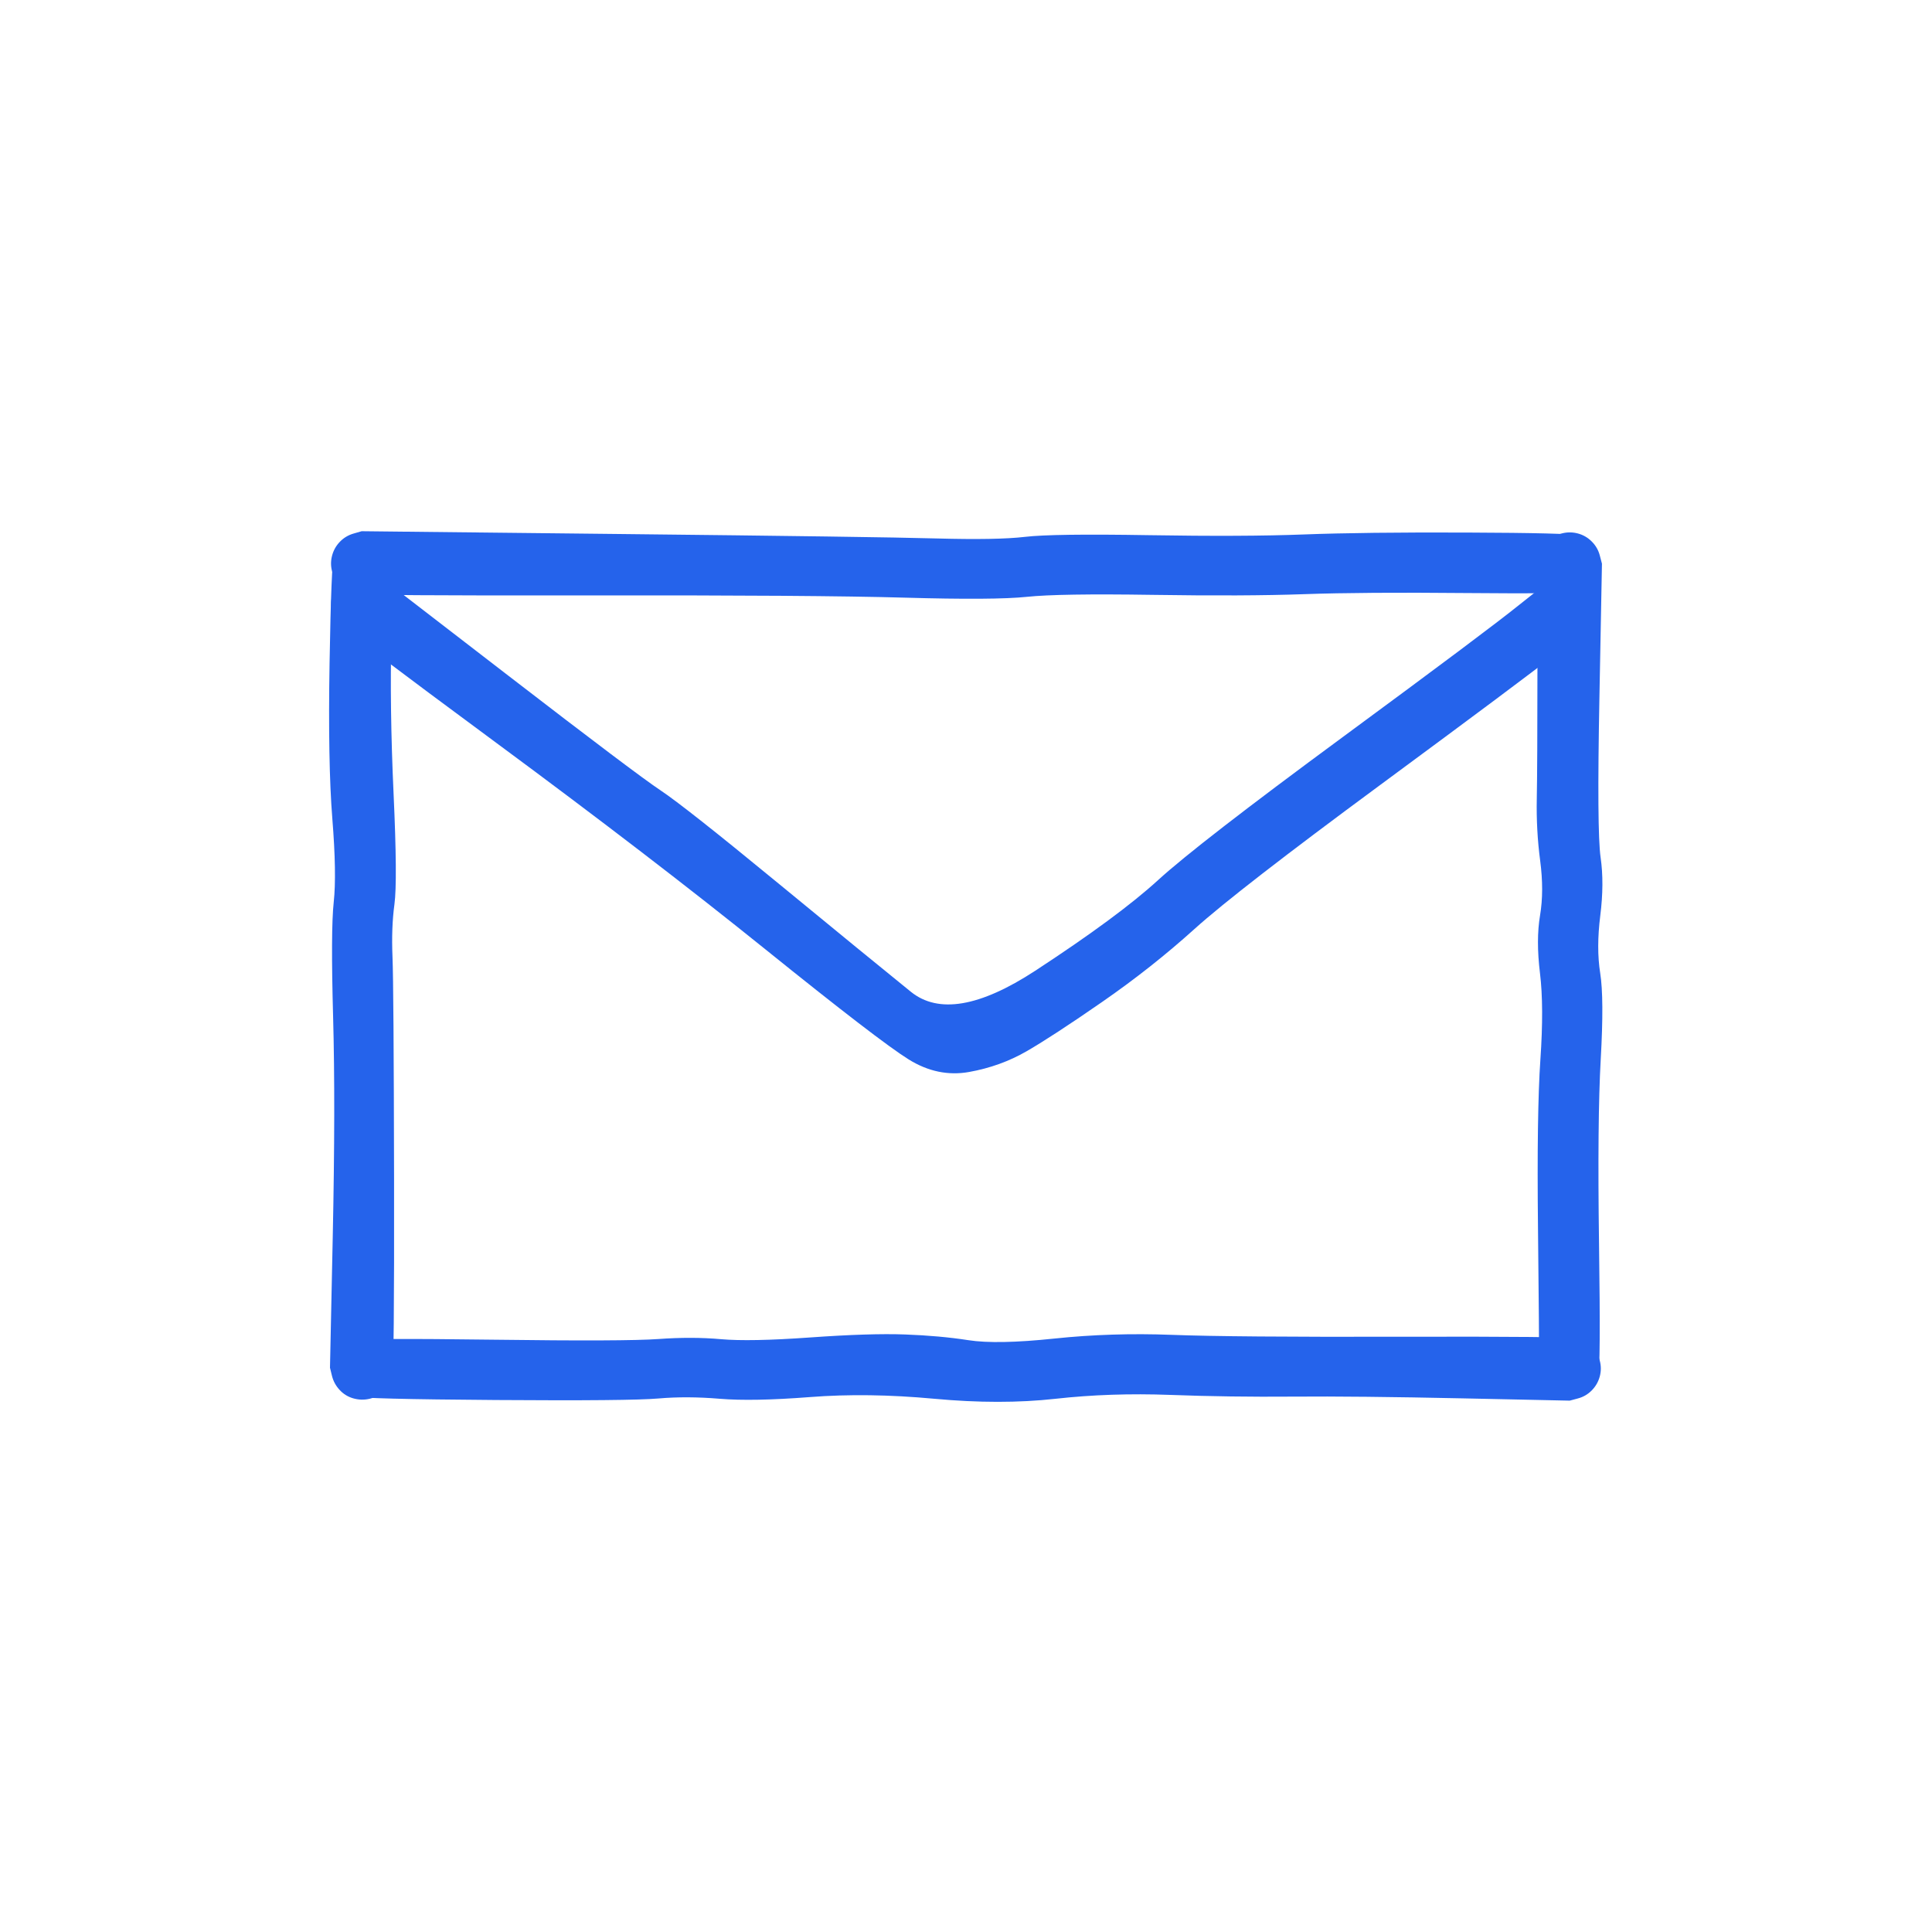
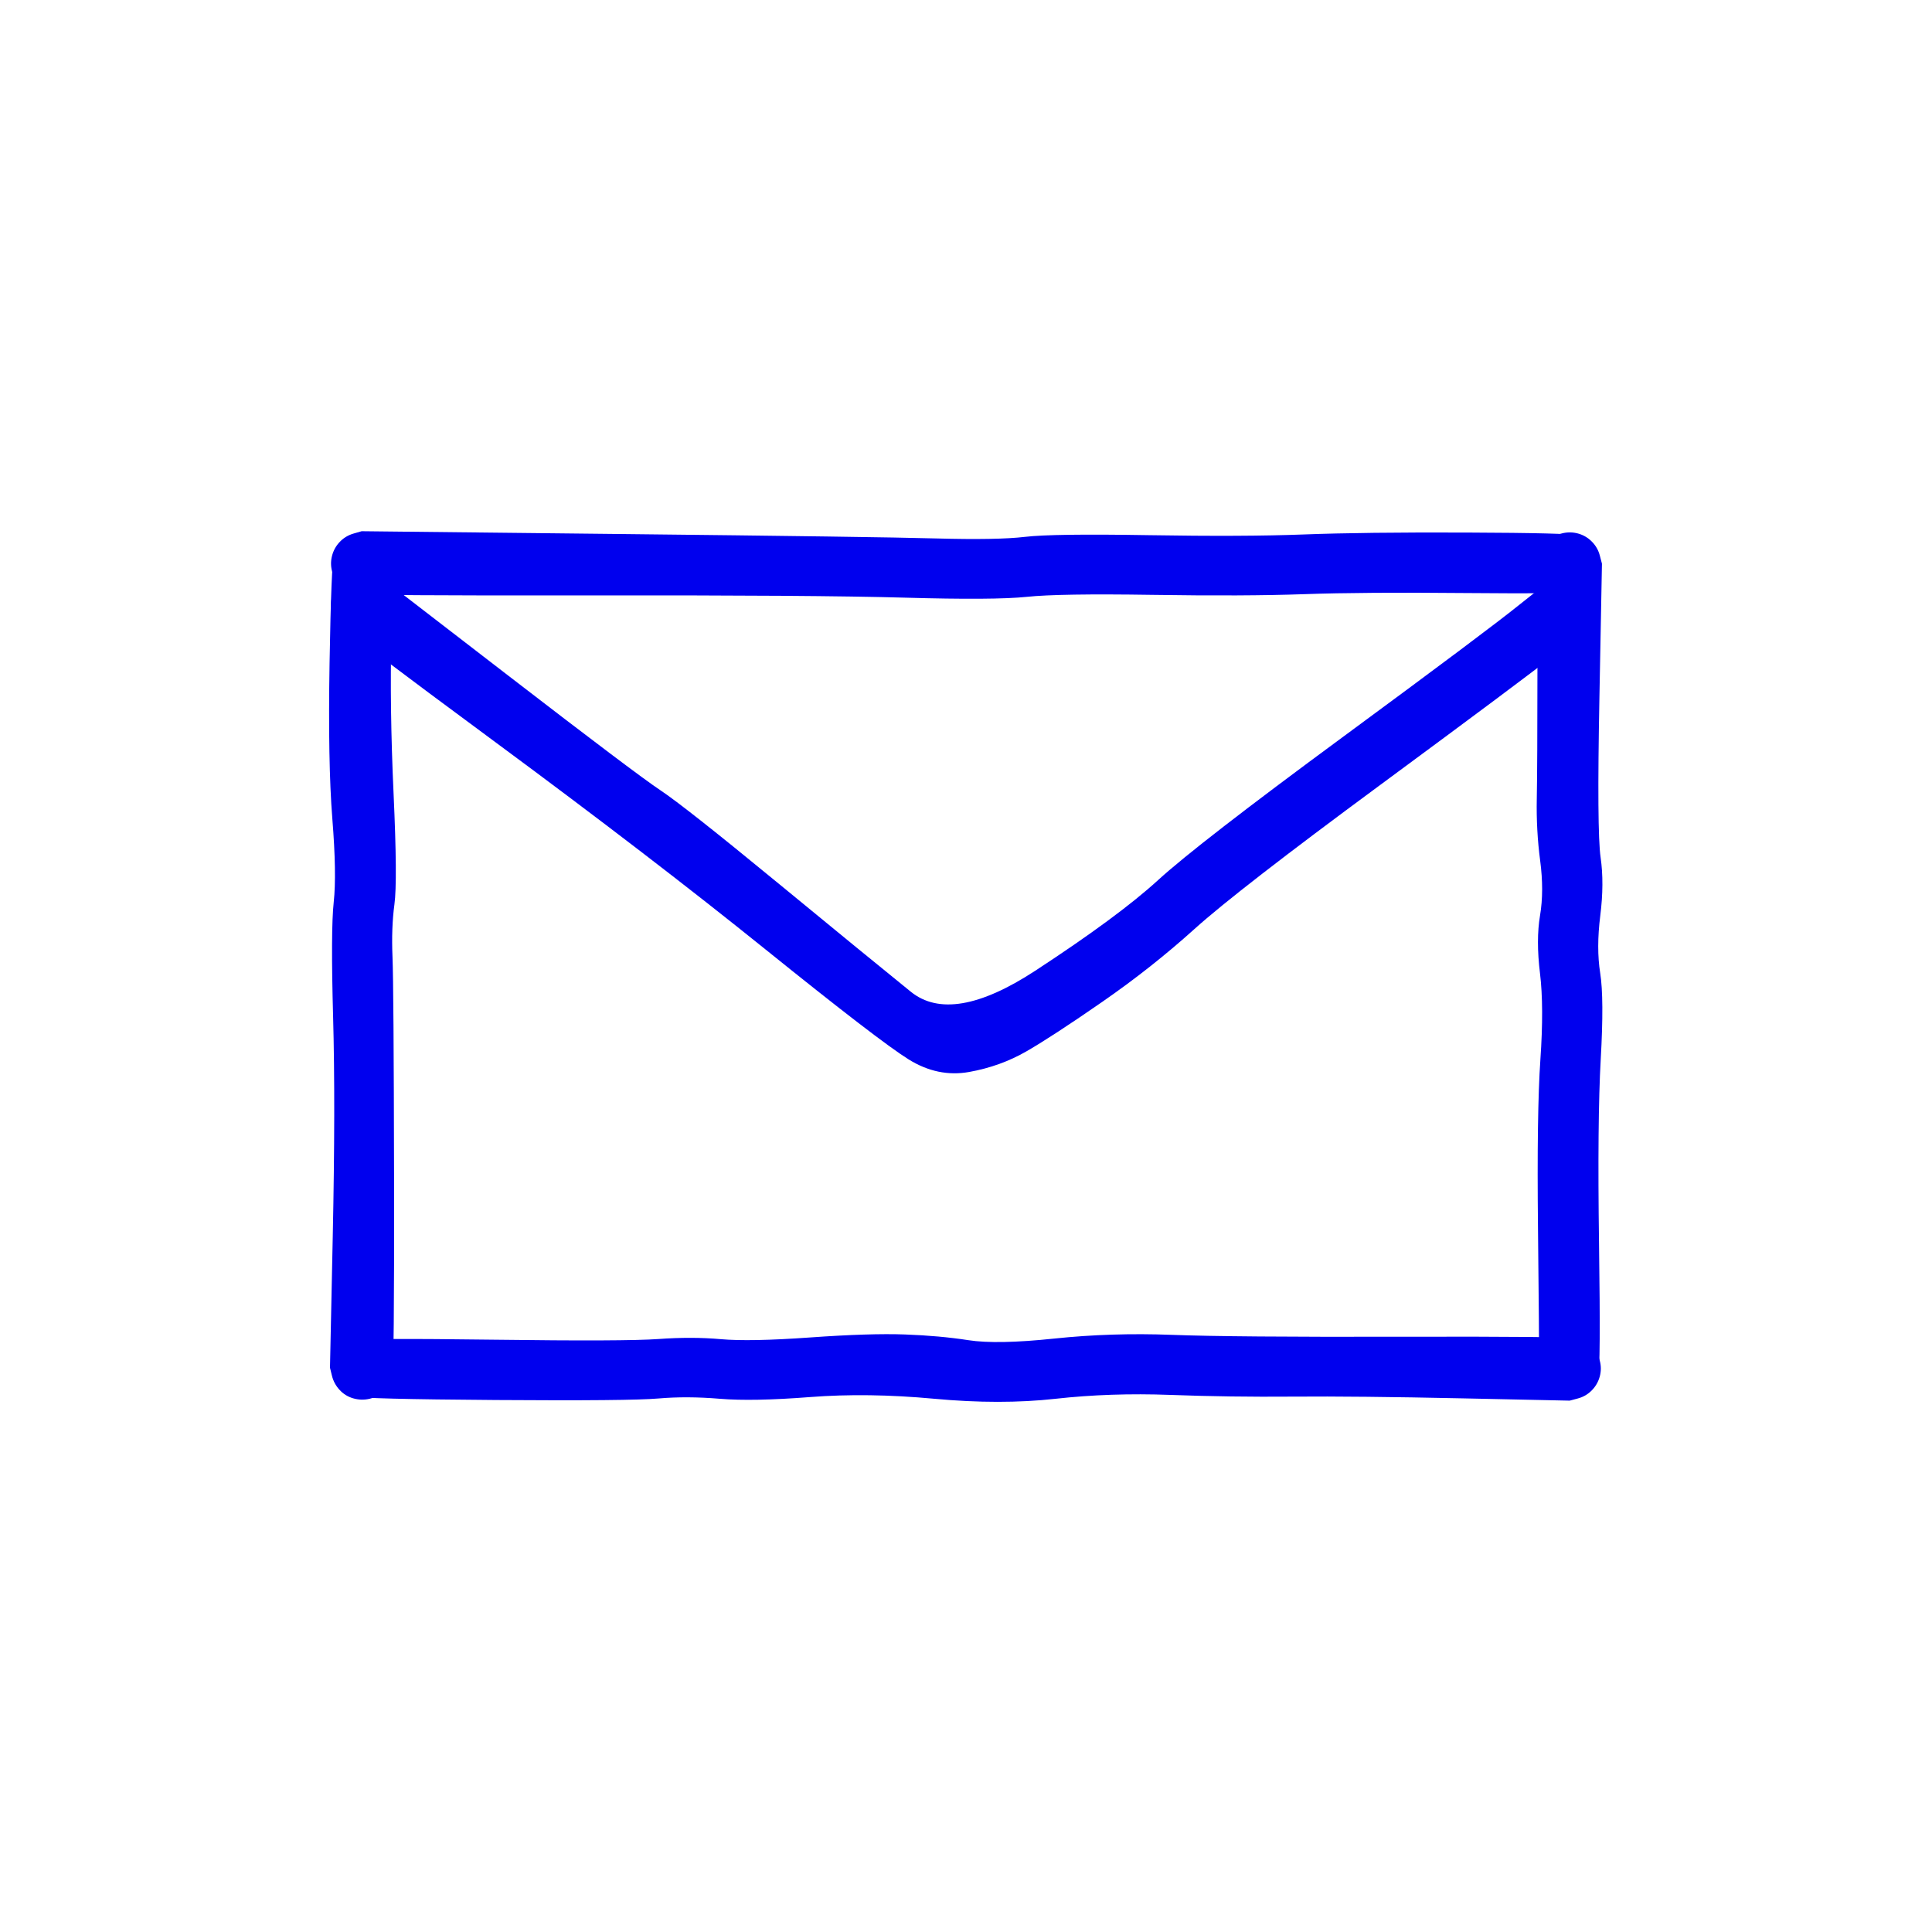
<svg xmlns="http://www.w3.org/2000/svg" width="96" height="96" viewBox="0 0 96 96" role="img" aria-label="Email hand-drawn outline icon">
-   <path d="M30.735,26.534 Q43.499,26.671 46.526,26.755 T50.934,26.676 57.06,26.592 64.781,26.557 72.871,26.462 78.408,26.604 79.115,27.066 79.446,27.843 79.29,28.672 78.699,29.276 77.872,29.449 77.089,29.134 76.613,28.436 76.604,27.592 77.066,26.885 77.843,26.554 78.673,26.71 79.276,27.301 79.449,28.128 79.133,28.911 78.436,29.387 72.879,29.468 64.796,29.524 57.245,29.558 51.028,29.656 44.955,29.697 29.262,29.586 17.627,29.504 16.925,29.116 16.511,28.428 16.496,27.627 16.884,26.925 17.572,26.511 17.971,26.396 30.735,26.534 Z" fill="#2563eb" />
-   <path d="M79.474,34.663 Q79.347,41.318 79.533,42.604 T79.517,45.497 79.513,48.354 79.54,52.621 79.455,61.819 79.413,68.426 78.938,69.139 78.147,69.469 77.306,69.302 76.699,68.697 76.531,67.857 76.858,67.065 77.57,66.588 78.427,66.587 79.14,67.062 79.469,67.854 79.302,68.694 78.697,69.301 77.857,69.469 77.065,69.142 76.588,68.43 76.47,67.384 76.422,61.027 76.541,52.649 76.521,48.358 76.524,45.487 76.53,42.764 76.362,39.691 76.395,33.057 76.509,27.592 76.913,26.901 77.608,26.505 78.408,26.509 79.099,26.913 79.495,27.608 79.6,28.009 79.474,34.663 Z" fill="#2563eb" />
-   <path d="M72.695,69.484 Q67.391,69.371 64.25,69.397 T58.144,69.312 52.446,69.505 46.414,69.503 40.257,69.419 35.763,69.504 32.713,69.49 24.64,69.566 17.561,69.386 16.865,68.908 16.552,68.124 16.727,67.299 17.331,66.709 18.161,66.555 18.936,66.888 19.396,67.596 19.386,68.439 18.908,69.135 18.124,69.448 17.299,69.273 16.709,68.669 16.555,67.839 16.888,67.064 17.596,66.604 24.542,66.569 32.723,66.535 35.821,66.543 40.247,66.458 44.969,66.309 48.119,66.593 52.385,66.513 58.231,66.328 69.612,66.422 78.4,66.51 79.092,66.91 79.49,67.602 79.49,68.401 79.09,69.092 78.398,69.49 77.999,69.597 72.695,69.484 Z" fill="#2563eb" />
-   <path d="M16.535,61.41 Q16.672,54.86 16.552,50.532 T16.583,44.822 16.513,40.676 16.376,32.944 16.596,27.553 17.081,26.848 17.876,26.532 18.713,26.711 19.309,27.324 19.464,28.165 19.125,28.951 18.408,29.416 17.552,29.404 16.848,28.918 16.532,28.123 16.711,27.287 17.324,26.691 18.165,26.536 18.951,26.875 19.416,27.592 19.45,31.562 19.557,39.445 19.599,44.937 19.503,47.55 19.581,58.526 19.485,68.437 19.068,69.121 18.364,69.505 17.563,69.486 16.878,69.068 16.495,68.364 16.397,67.961 16.535,61.41 Z" fill="#2563eb" />
-   <path d="M25.285,33.594 Q31.602,38.462 32.818,39.27 T38.624,43.852 45.261,49.281 51.437,48.238 57.544,43.732 66.71,36.632 75.472,30.069 77.461,28.636 78.31,28.566 79.054,28.98 79.443,29.737 79.346,30.584 78.795,31.233 77.976,31.467 77.165,31.206 76.636,30.539 76.566,29.69 76.98,28.946 77.737,28.557 78.584,28.654 79.233,29.205 79.467,30.024 79.206,30.835 77.309,32.486 68.575,39.009 59.352,46.162 54.772,49.781 51.015,52.234 48.155,53.266 45.147,52.64 38.024,47.166 24.695,36.938 16.777,30.947 16.468,30.209 16.569,29.415 17.053,28.777 17.791,28.468 18.585,28.569 18.969,28.726 25.285,33.594 Z" fill="#2563eb" />
+   <path d="M30.735,26.534 Q43.499,26.671 46.526,26.755 T50.934,26.676 57.06,26.592 64.781,26.557 72.871,26.462 78.408,26.604 79.115,27.066 79.446,27.843 79.29,28.672 78.699,29.276 77.872,29.449 77.089,29.134 76.613,28.436 76.604,27.592 77.066,26.885 77.843,26.554 78.673,26.71 79.276,27.301 79.449,28.128 79.133,28.911 78.436,29.387 72.879,29.468 64.796,29.524 57.245,29.558 51.028,29.656 44.955,29.697 29.262,29.586 17.627,29.504 16.925,29.116 16.511,28.428 16.496,27.627 16.884,26.925 17.572,26.511 17.971,26.396 30.735,26.534 Z" fill="#0000ee" />
+   <path d="M79.474,34.663 Q79.347,41.318 79.533,42.604 T79.517,45.497 79.513,48.354 79.54,52.621 79.455,61.819 79.413,68.426 78.938,69.139 78.147,69.469 77.306,69.302 76.699,68.697 76.531,67.857 76.858,67.065 77.57,66.588 78.427,66.587 79.14,67.062 79.469,67.854 79.302,68.694 78.697,69.301 77.857,69.469 77.065,69.142 76.588,68.43 76.47,67.384 76.422,61.027 76.541,52.649 76.521,48.358 76.524,45.487 76.53,42.764 76.362,39.691 76.395,33.057 76.509,27.592 76.913,26.901 77.608,26.505 78.408,26.509 79.099,26.913 79.495,27.608 79.6,28.009 79.474,34.663 Z" fill="#0000ee" />
+   <path d="M72.695,69.484 Q67.391,69.371 64.25,69.397 T58.144,69.312 52.446,69.505 46.414,69.503 40.257,69.419 35.763,69.504 32.713,69.49 24.64,69.566 17.561,69.386 16.865,68.908 16.552,68.124 16.727,67.299 17.331,66.709 18.161,66.555 18.936,66.888 19.396,67.596 19.386,68.439 18.908,69.135 18.124,69.448 17.299,69.273 16.709,68.669 16.555,67.839 16.888,67.064 17.596,66.604 24.542,66.569 32.723,66.535 35.821,66.543 40.247,66.458 44.969,66.309 48.119,66.593 52.385,66.513 58.231,66.328 69.612,66.422 78.4,66.51 79.092,66.91 79.49,67.602 79.49,68.401 79.09,69.092 78.398,69.49 77.999,69.597 72.695,69.484 Z" fill="#0000ee" />
+   <path d="M16.535,61.41 Q16.672,54.86 16.552,50.532 T16.583,44.822 16.513,40.676 16.376,32.944 16.596,27.553 17.081,26.848 17.876,26.532 18.713,26.711 19.309,27.324 19.464,28.165 19.125,28.951 18.408,29.416 17.552,29.404 16.848,28.918 16.532,28.123 16.711,27.287 17.324,26.691 18.165,26.536 18.951,26.875 19.416,27.592 19.45,31.562 19.557,39.445 19.599,44.937 19.503,47.55 19.581,58.526 19.485,68.437 19.068,69.121 18.364,69.505 17.563,69.486 16.878,69.068 16.495,68.364 16.397,67.961 16.535,61.41 Z" fill="#0000ee" />
+   <path d="M25.285,33.594 Q31.602,38.462 32.818,39.27 T38.624,43.852 45.261,49.281 51.437,48.238 57.544,43.732 66.71,36.632 75.472,30.069 77.461,28.636 78.31,28.566 79.054,28.98 79.443,29.737 79.346,30.584 78.795,31.233 77.976,31.467 77.165,31.206 76.636,30.539 76.566,29.69 76.98,28.946 77.737,28.557 78.584,28.654 79.233,29.205 79.467,30.024 79.206,30.835 77.309,32.486 68.575,39.009 59.352,46.162 54.772,49.781 51.015,52.234 48.155,53.266 45.147,52.64 38.024,47.166 24.695,36.938 16.777,30.947 16.468,30.209 16.569,29.415 17.053,28.777 17.791,28.468 18.585,28.569 18.969,28.726 25.285,33.594 Z" fill="#0000ee" />
</svg>
